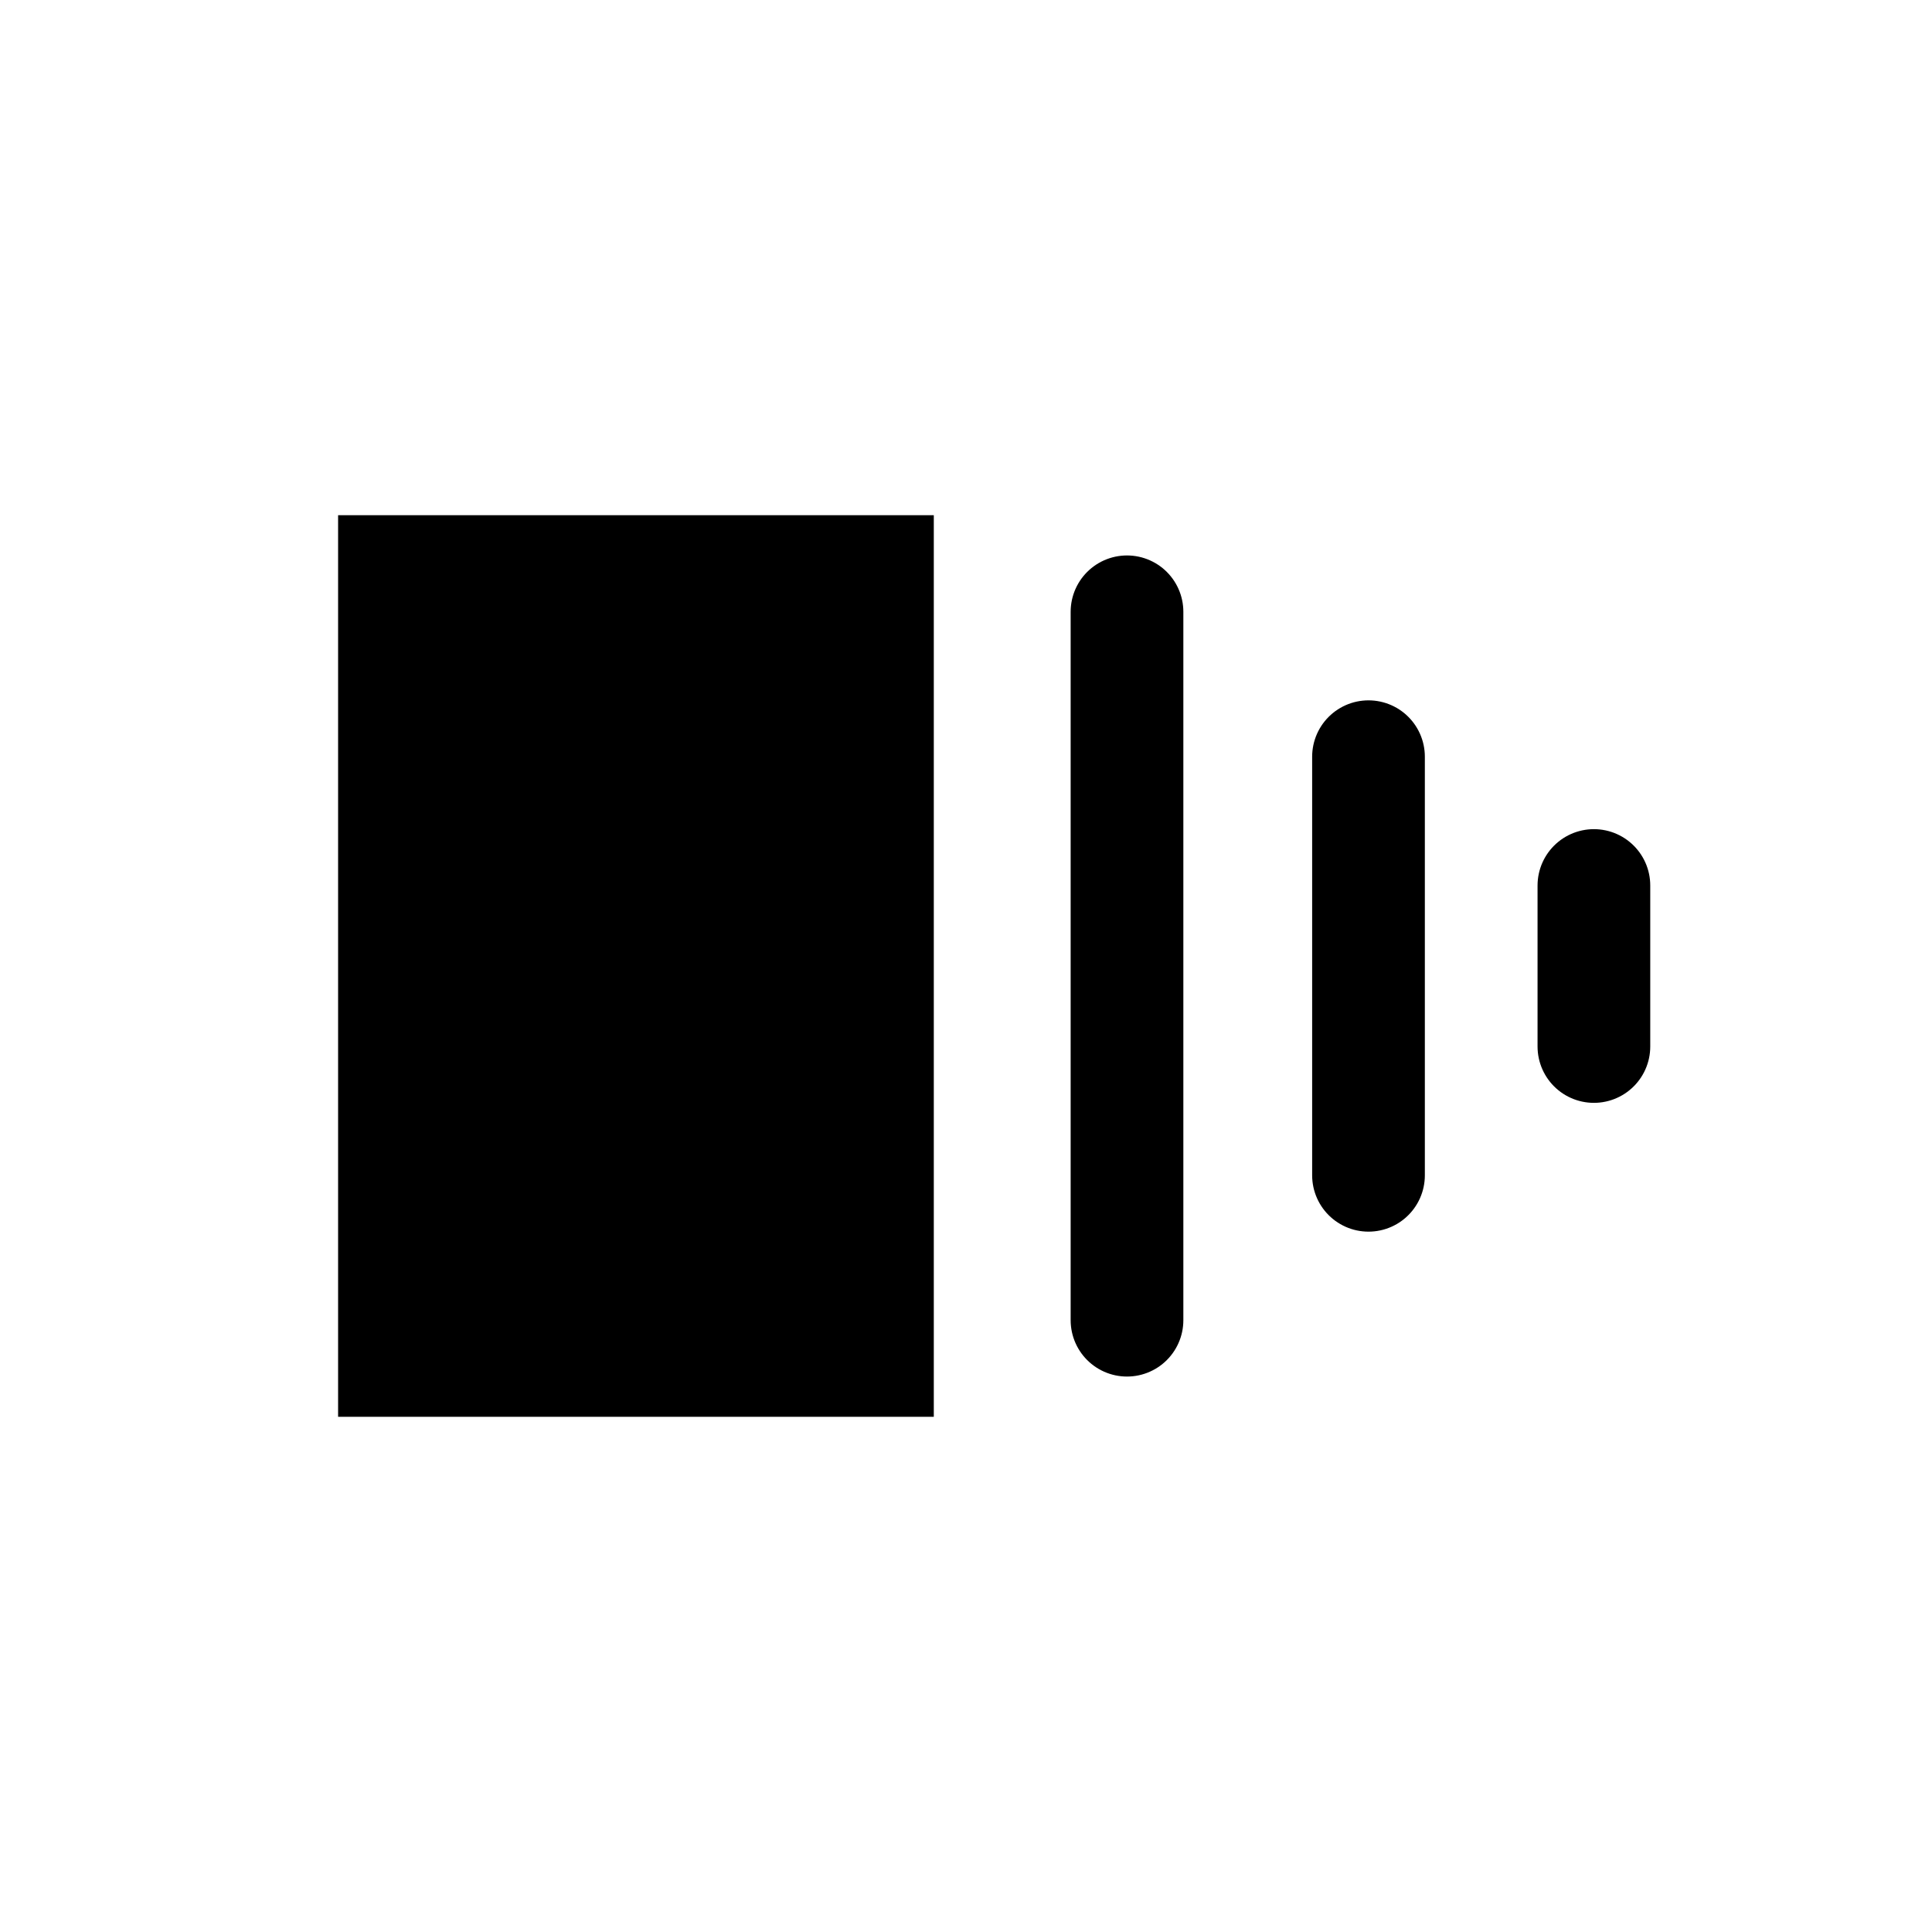
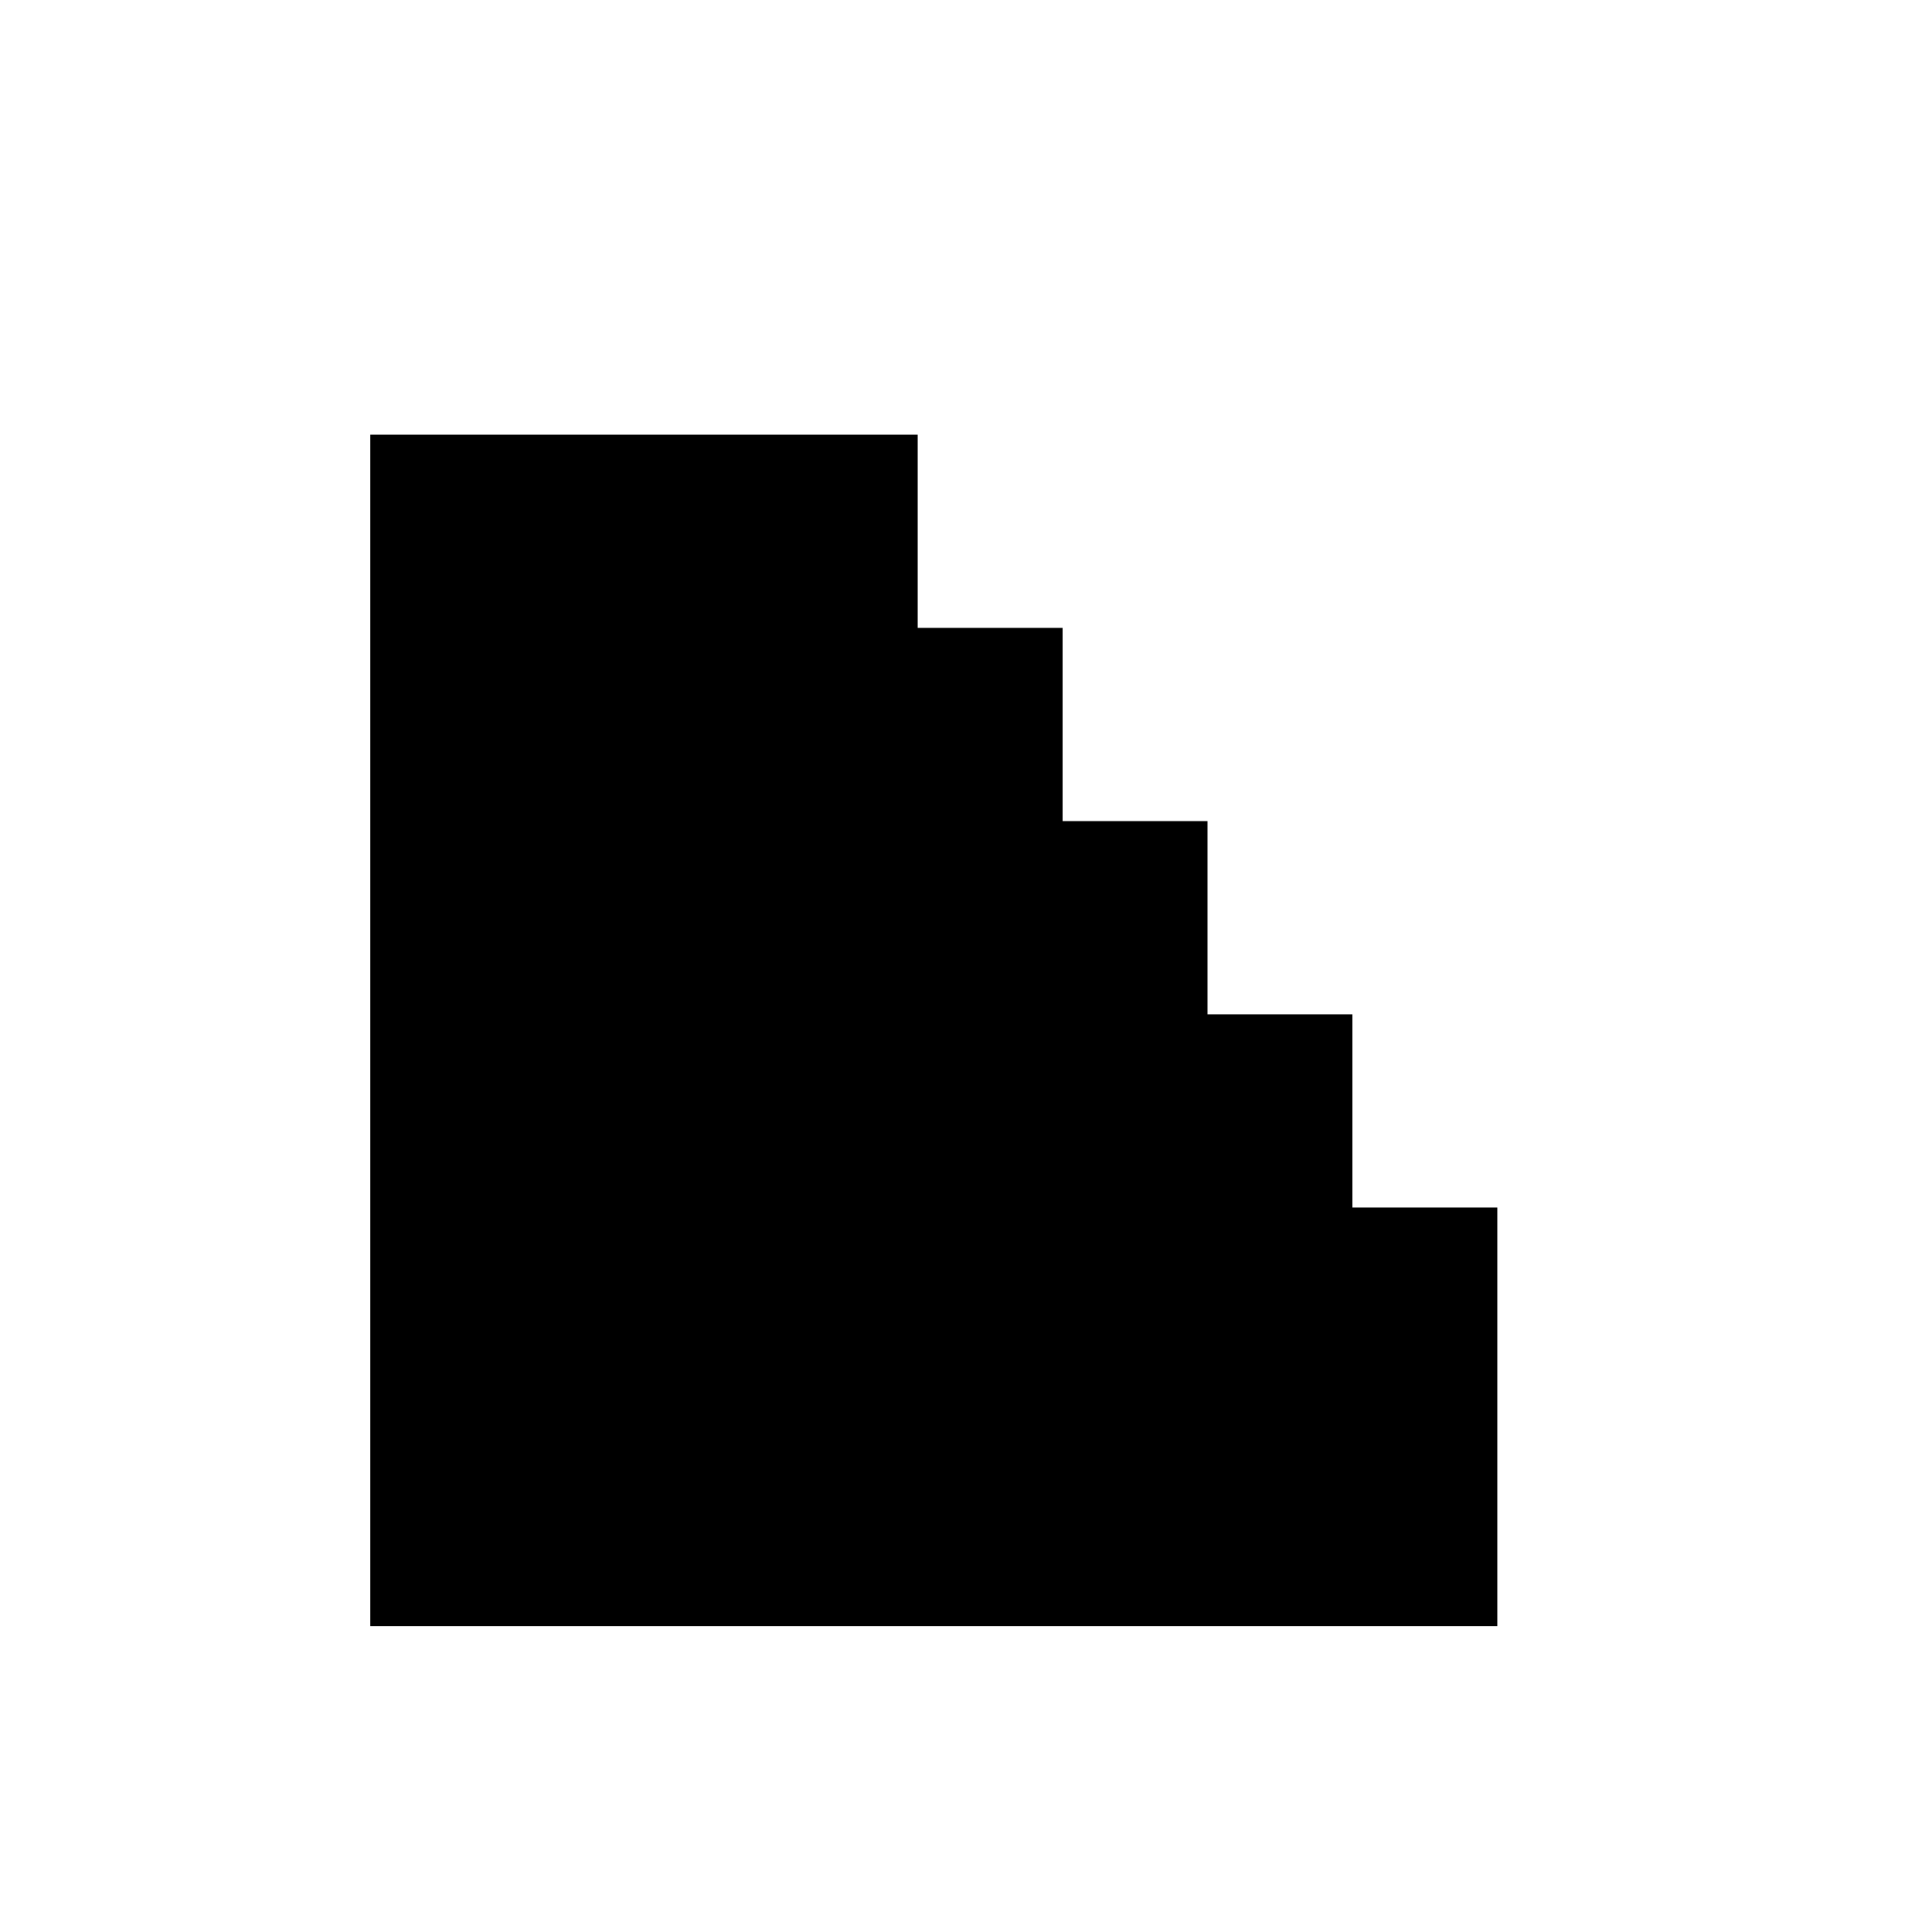
<svg xmlns="http://www.w3.org/2000/svg" viewBox="0 0 24 24" width="24" height="24" fill="none" stroke="currentColor" stroke-width="1.4" stroke-linecap="round" stroke-linejoin="round">
-   <path d="M14,7.6L14,16.4 M17,9.4L17,14.6 M19.8,11L19.8,13" />
-   <path d="M4.2,6.4L11.6,6.4L11.6,17.6L4.2,17.6Z" fill="currentColor" stroke="none" />
+   <path d="M4.6,5.4L11.4,5.4L11.4,7.8L13.2,7.8L13.2,10.2L15,10.2L15,12.6L16.8,12.6L16.8,15L18.6,15L18.6,20.2L4.6,20.2Z" fill="currentColor" stroke="none" />
</svg>
